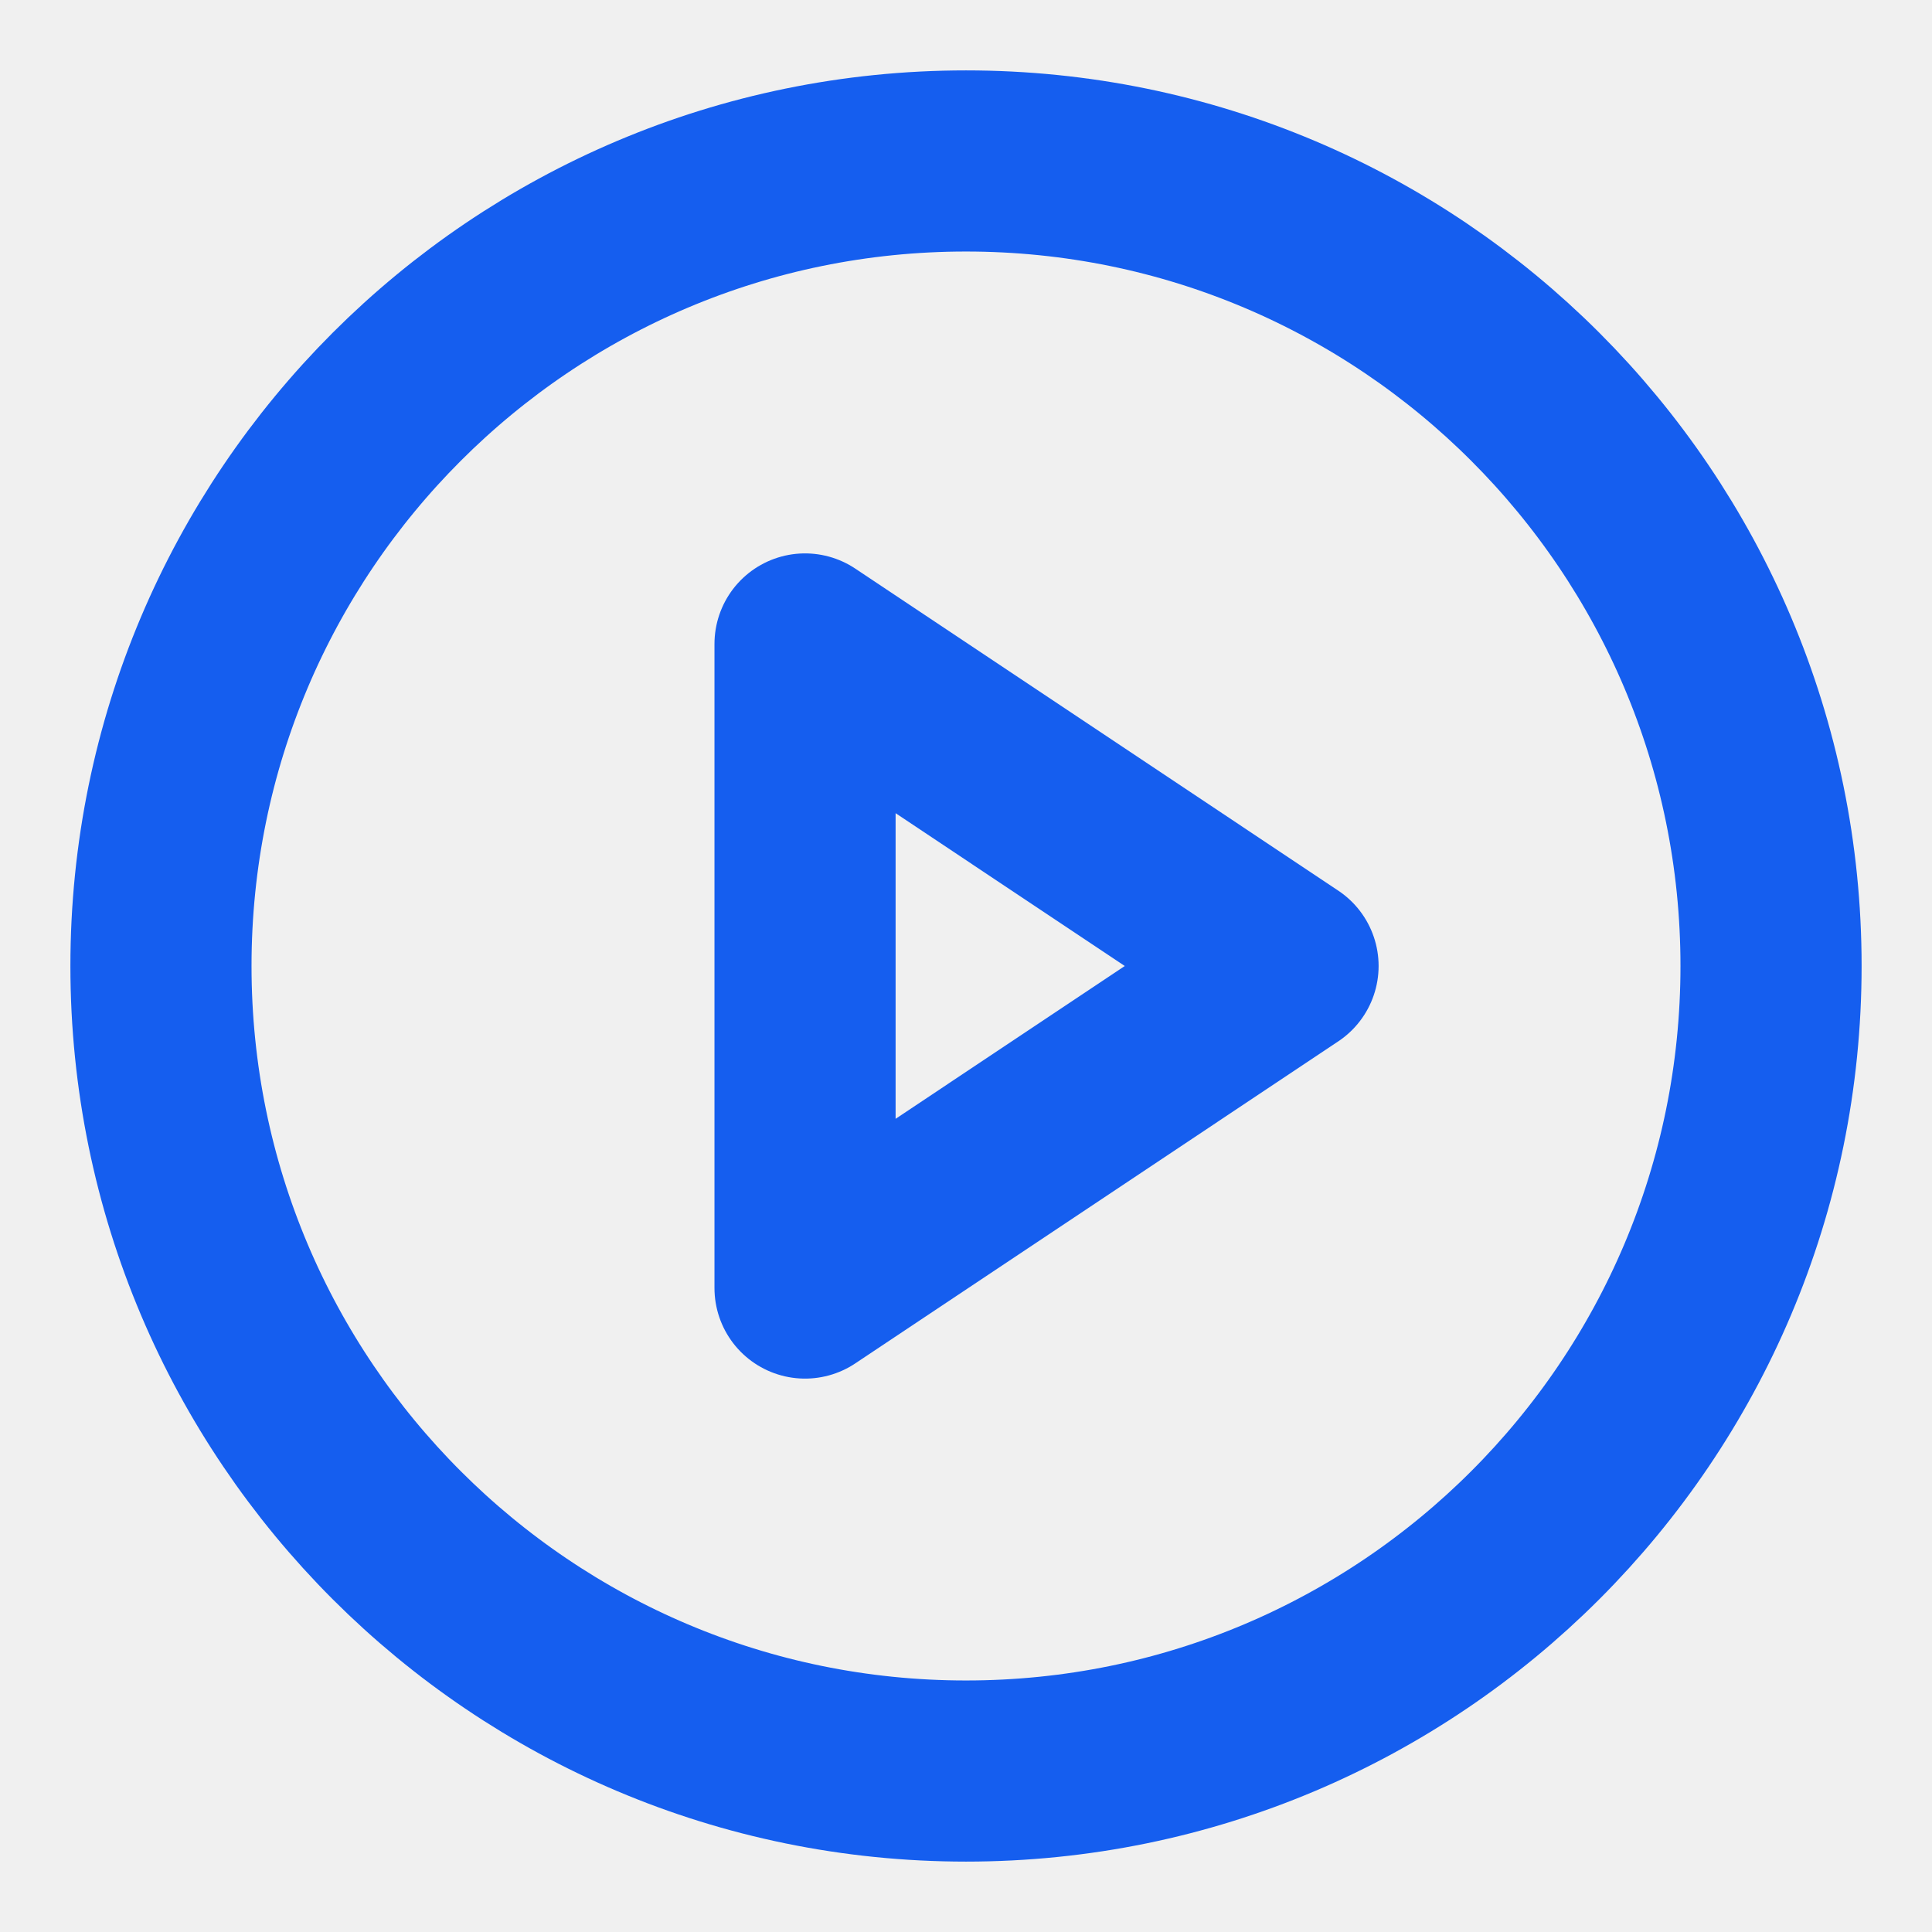
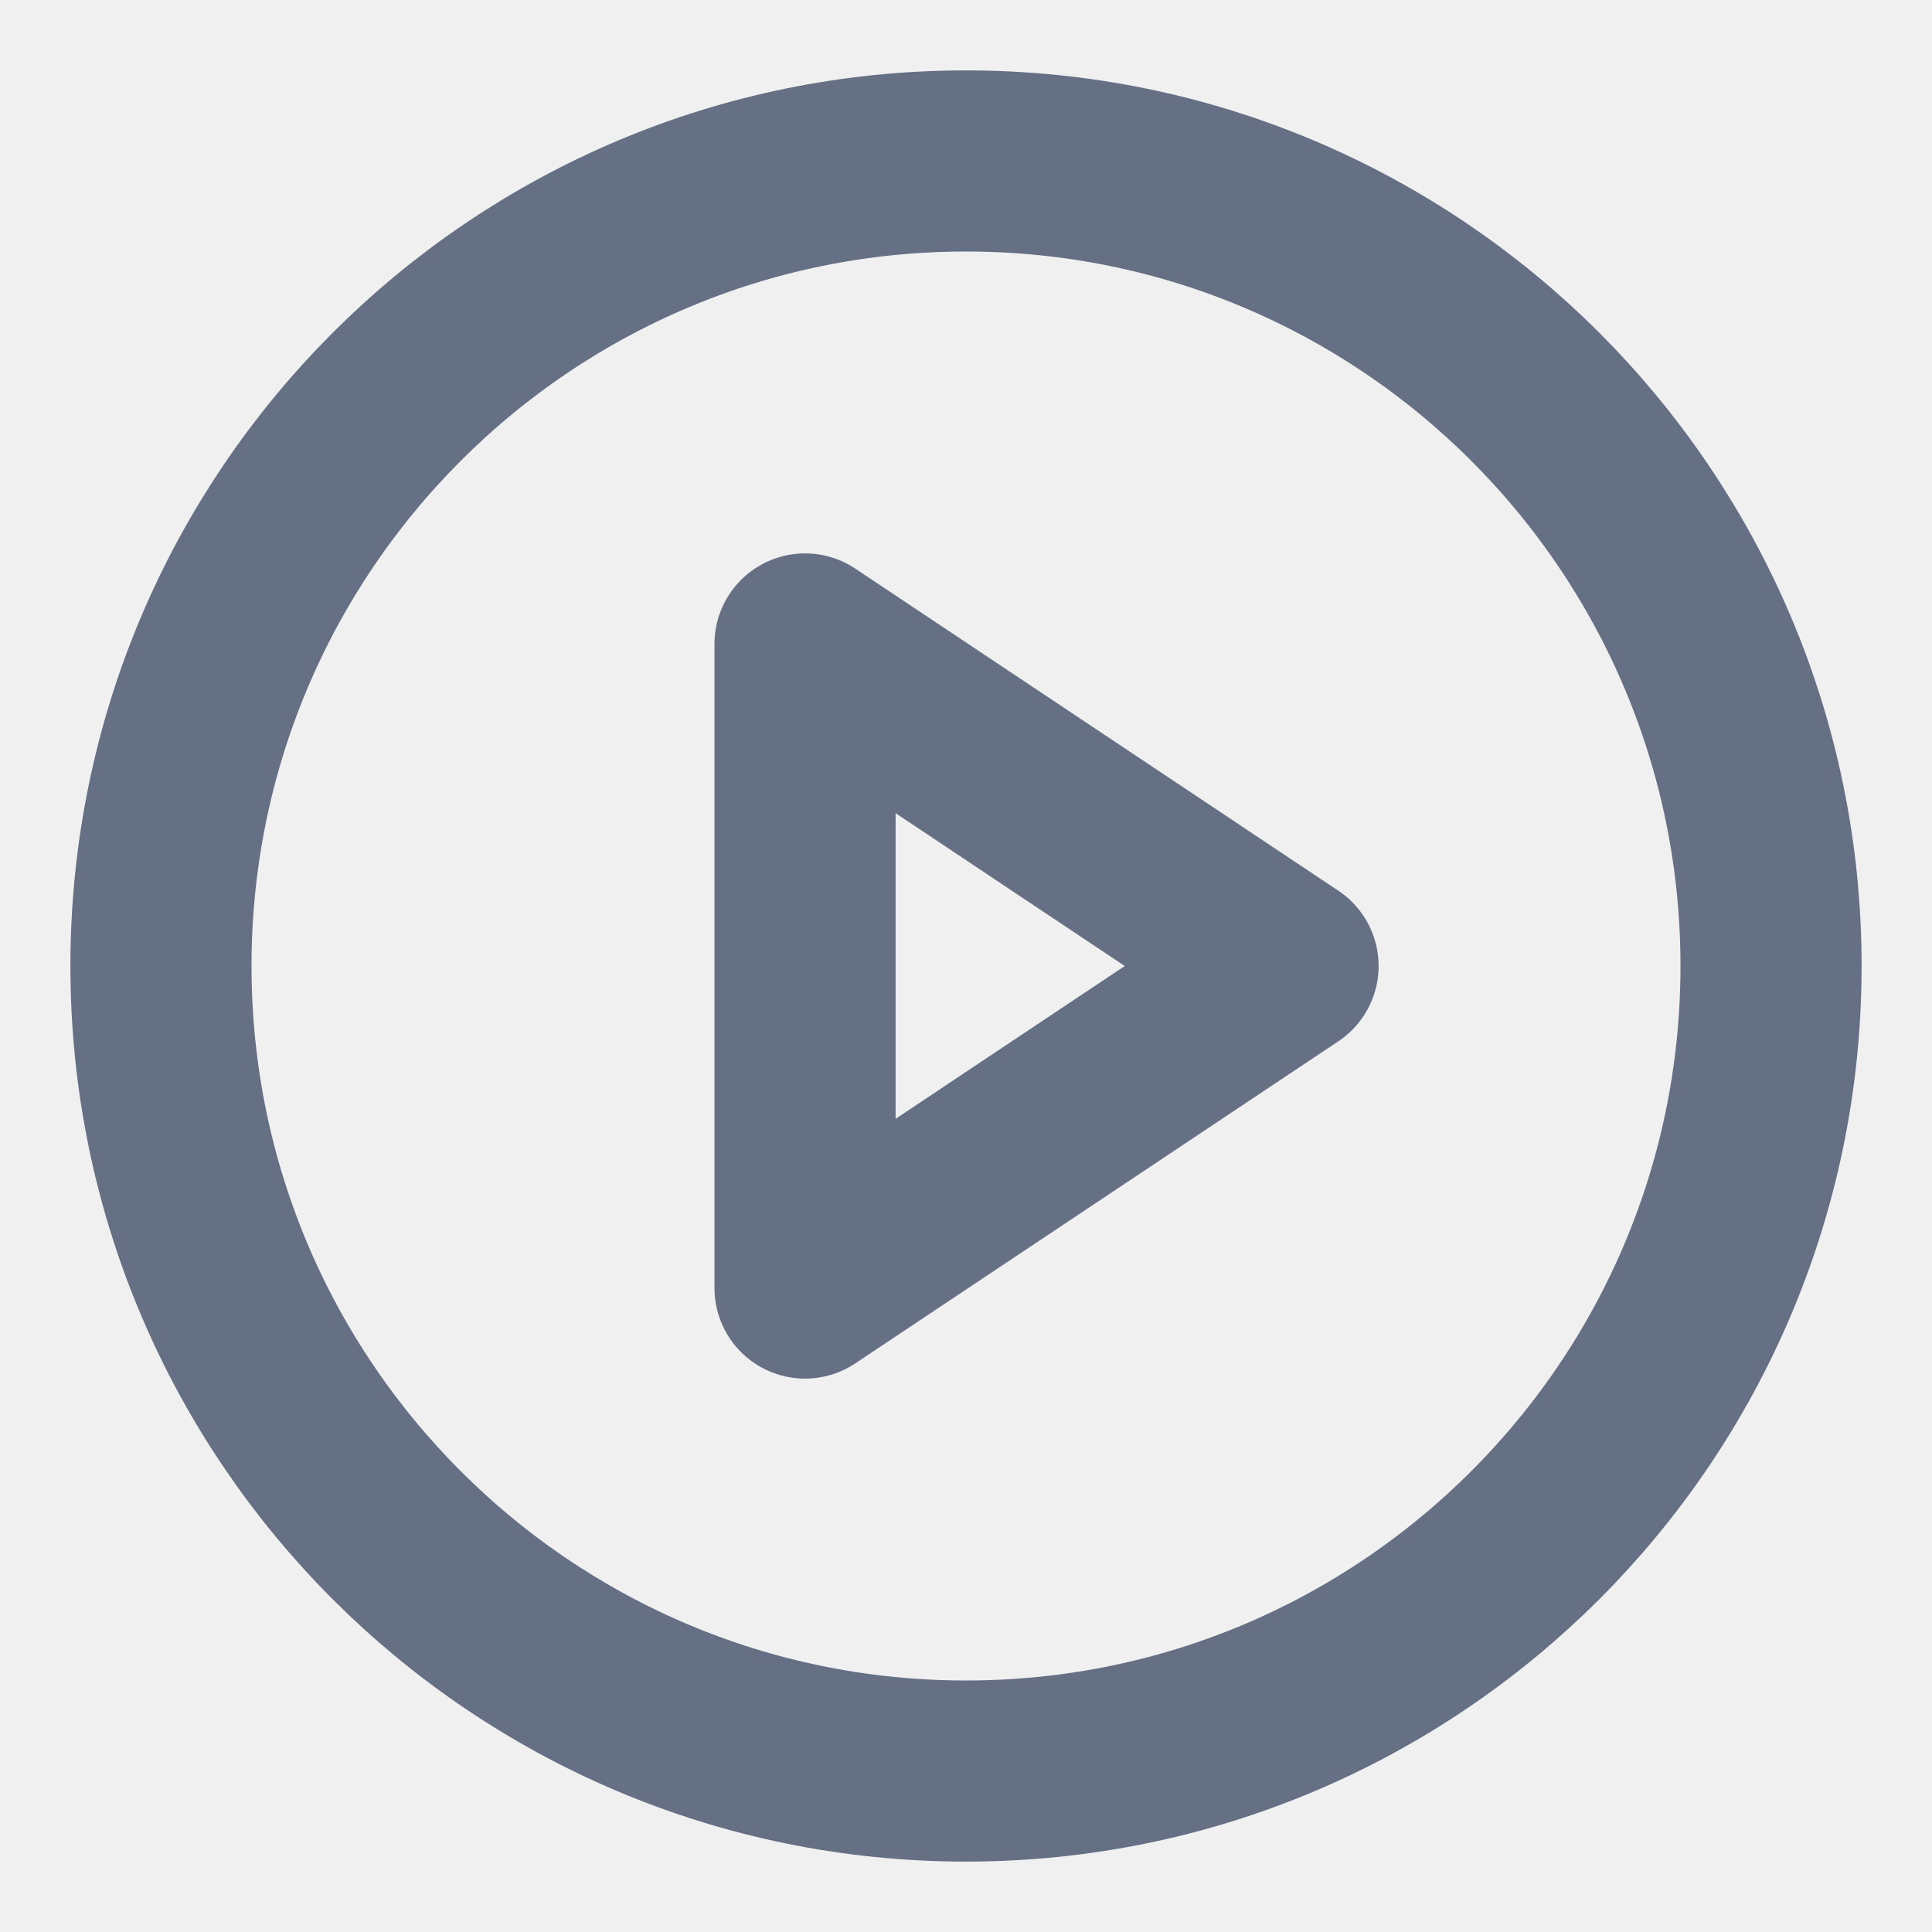
<svg xmlns="http://www.w3.org/2000/svg" width="16" height="16" viewBox="0 0 16 16" fill="none">
  <g clip-path="url(#clip0_129_107)">
-     <path d="M8 14.667C11.682 14.667 14.667 11.682 14.667 8C14.667 4.318 11.682 1.333 8 1.333C4.318 1.333 1.333 4.318 1.333 8C1.333 11.682 4.318 14.667 8 14.667Z" stroke="#155EEF" stroke-width="1.5" stroke-linecap="round" stroke-linejoin="round" />
-     <path d="M6.667 5.333L10.667 8L6.667 10.667V5.333Z" stroke="#155EEF" stroke-width="1.5" stroke-linecap="round" stroke-linejoin="round" />
+     <path d="M8 14.667C11.682 14.667 14.667 11.682 14.667 8C14.667 4.318 11.682 1.333 8 1.333C4.318 1.333 1.333 4.318 1.333 8C1.333 11.682 4.318 14.667 8 14.667Z" stroke="#667085" stroke-width="1.5" stroke-linecap="round" stroke-linejoin="round" />
+     <path d="M6.667 5.333L10.667 8L6.667 10.667V5.333Z" stroke="#667085" stroke-width="1.5" stroke-linecap="round" stroke-linejoin="round" />
  </g>
  <defs>
    <clipPath id="clip0_129_107">
      <rect width="16" height="16" fill="white" />
    </clipPath>
  </defs>
</svg>
